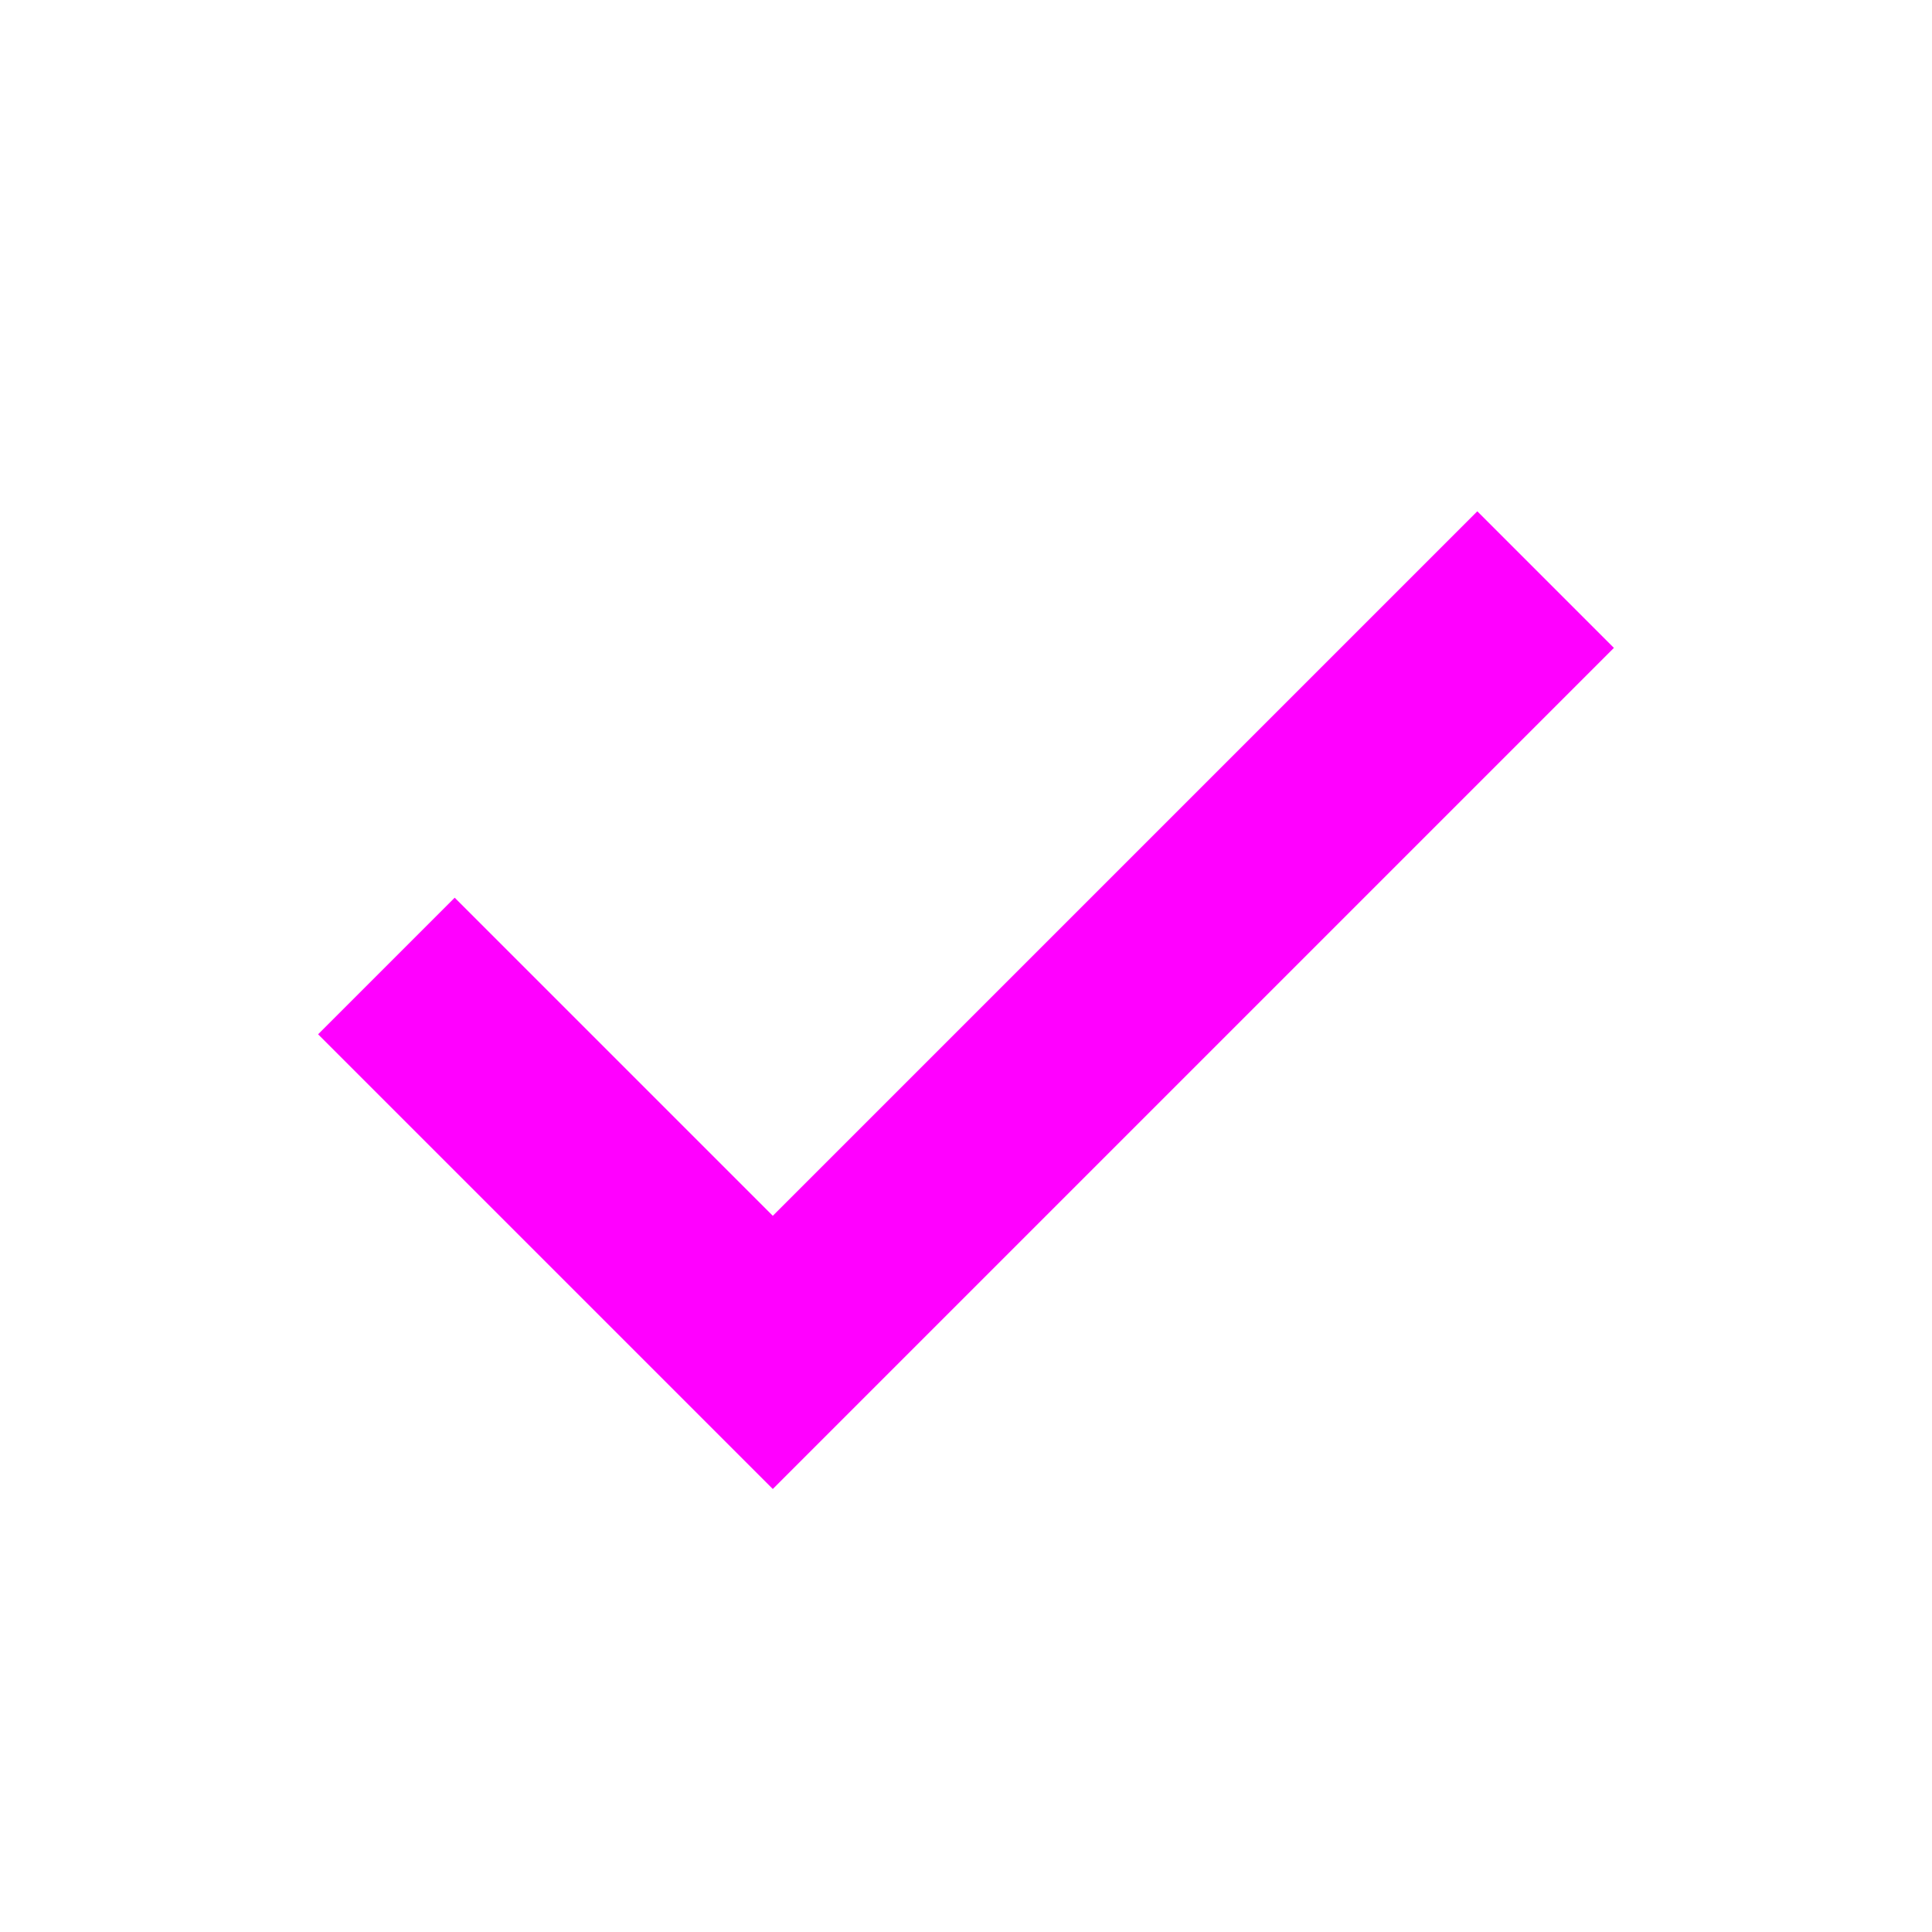
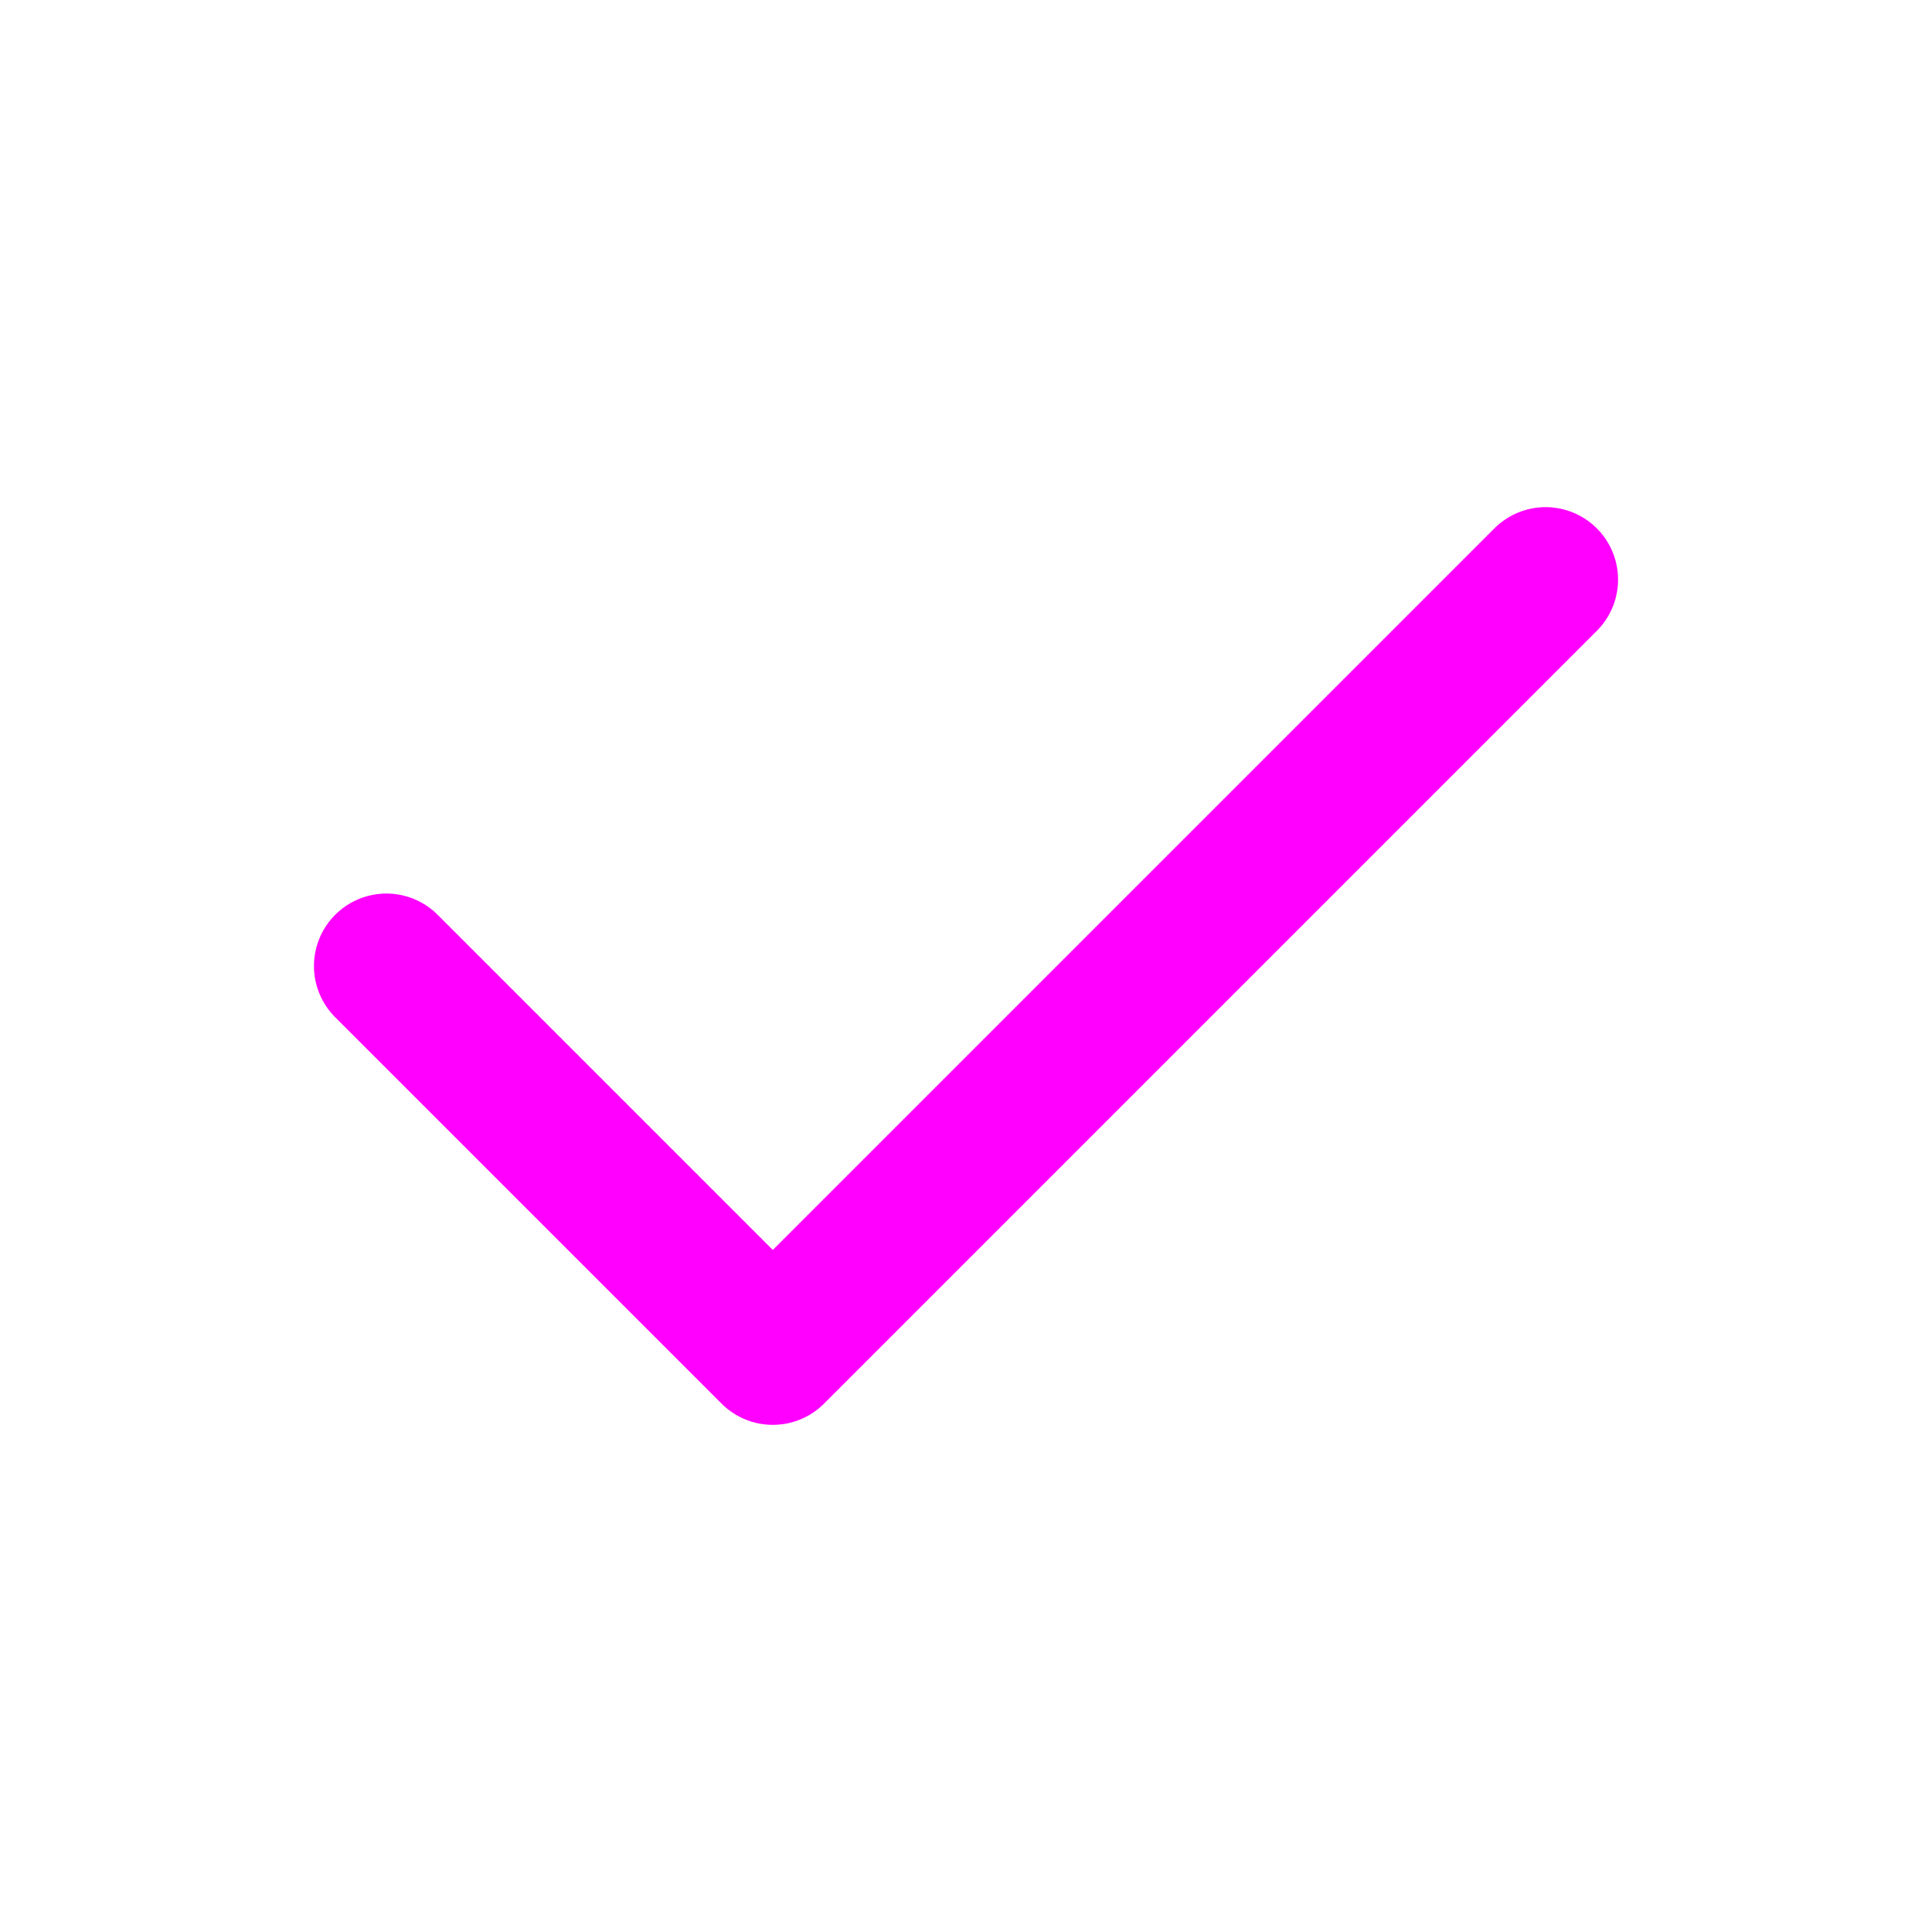
<svg xmlns="http://www.w3.org/2000/svg" width="20" height="20" viewBox="0 0 20 20" fill="none">
-   <path fill-rule="evenodd" clip-rule="evenodd" d="M16.707 6.707L8 15.414L3.293 10.707L4.707 9.293L8 12.586L15.293 5.293L16.707 6.707Z" fill="#FF00FF" />
+   <path d="M16 6L8 14L4 10" stroke="#FF00FF" stroke-width="1.5" stroke-linecap="round" stroke-linejoin="round" />
</svg>
